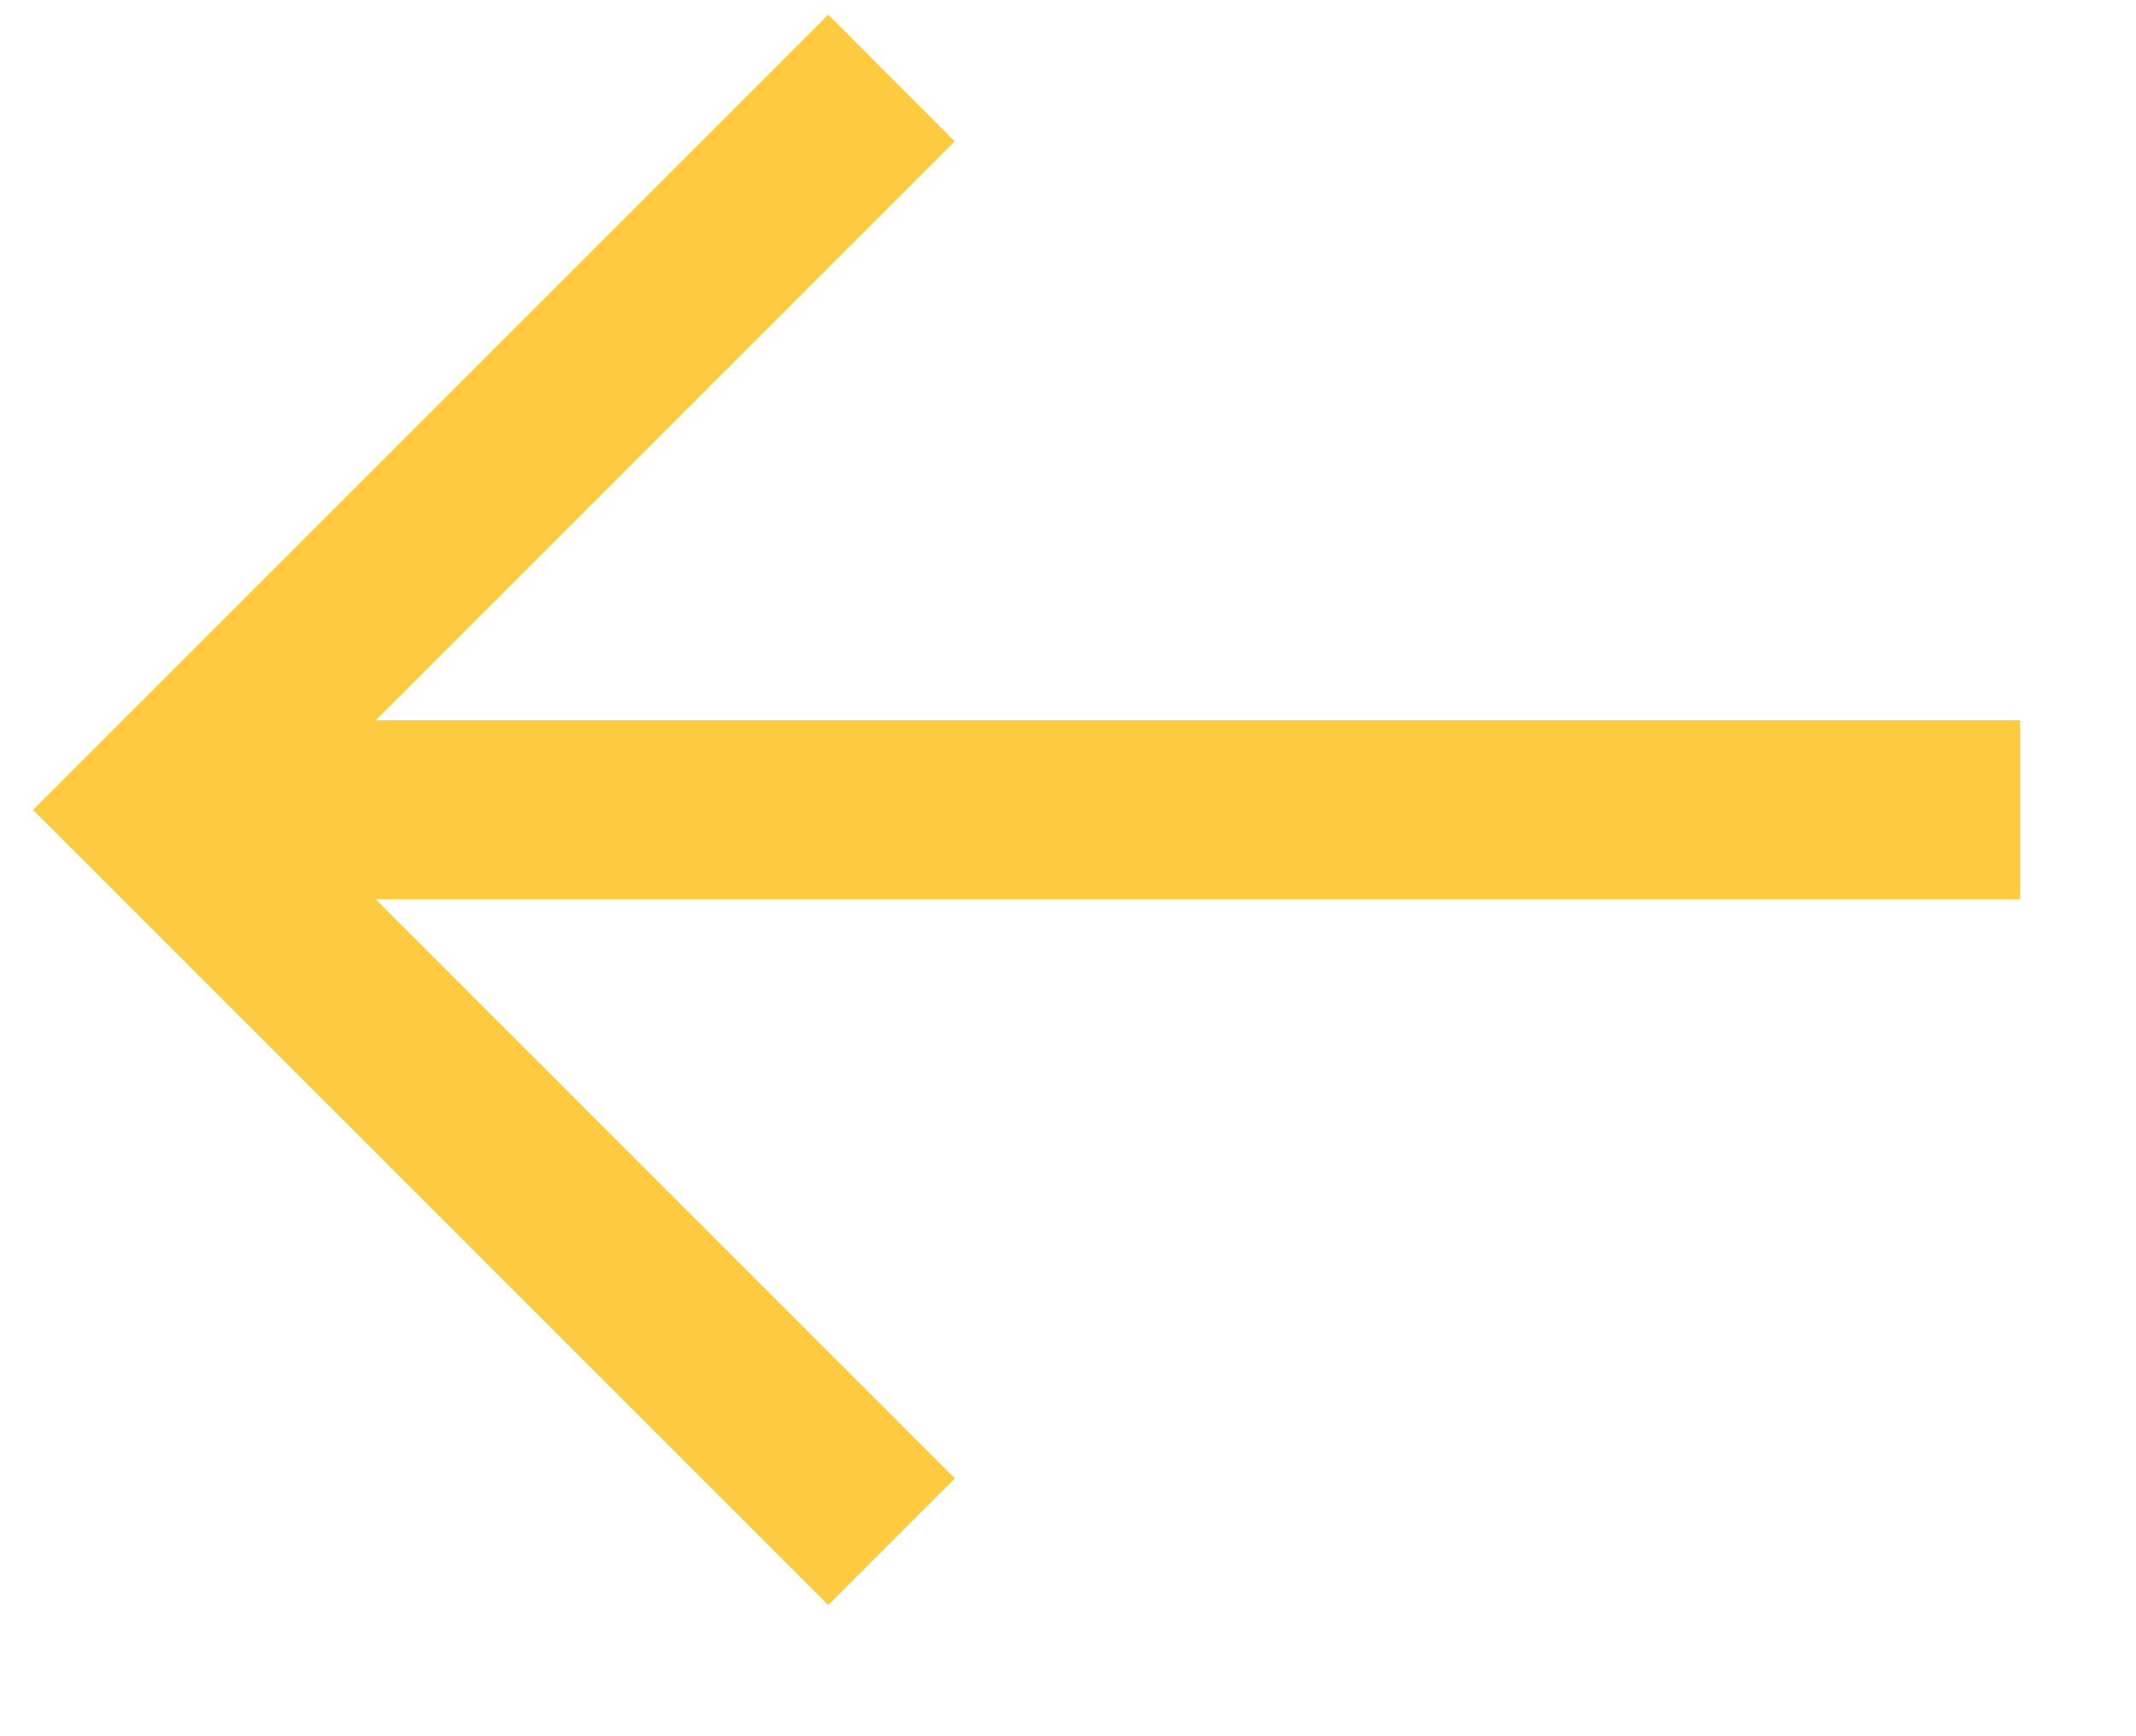
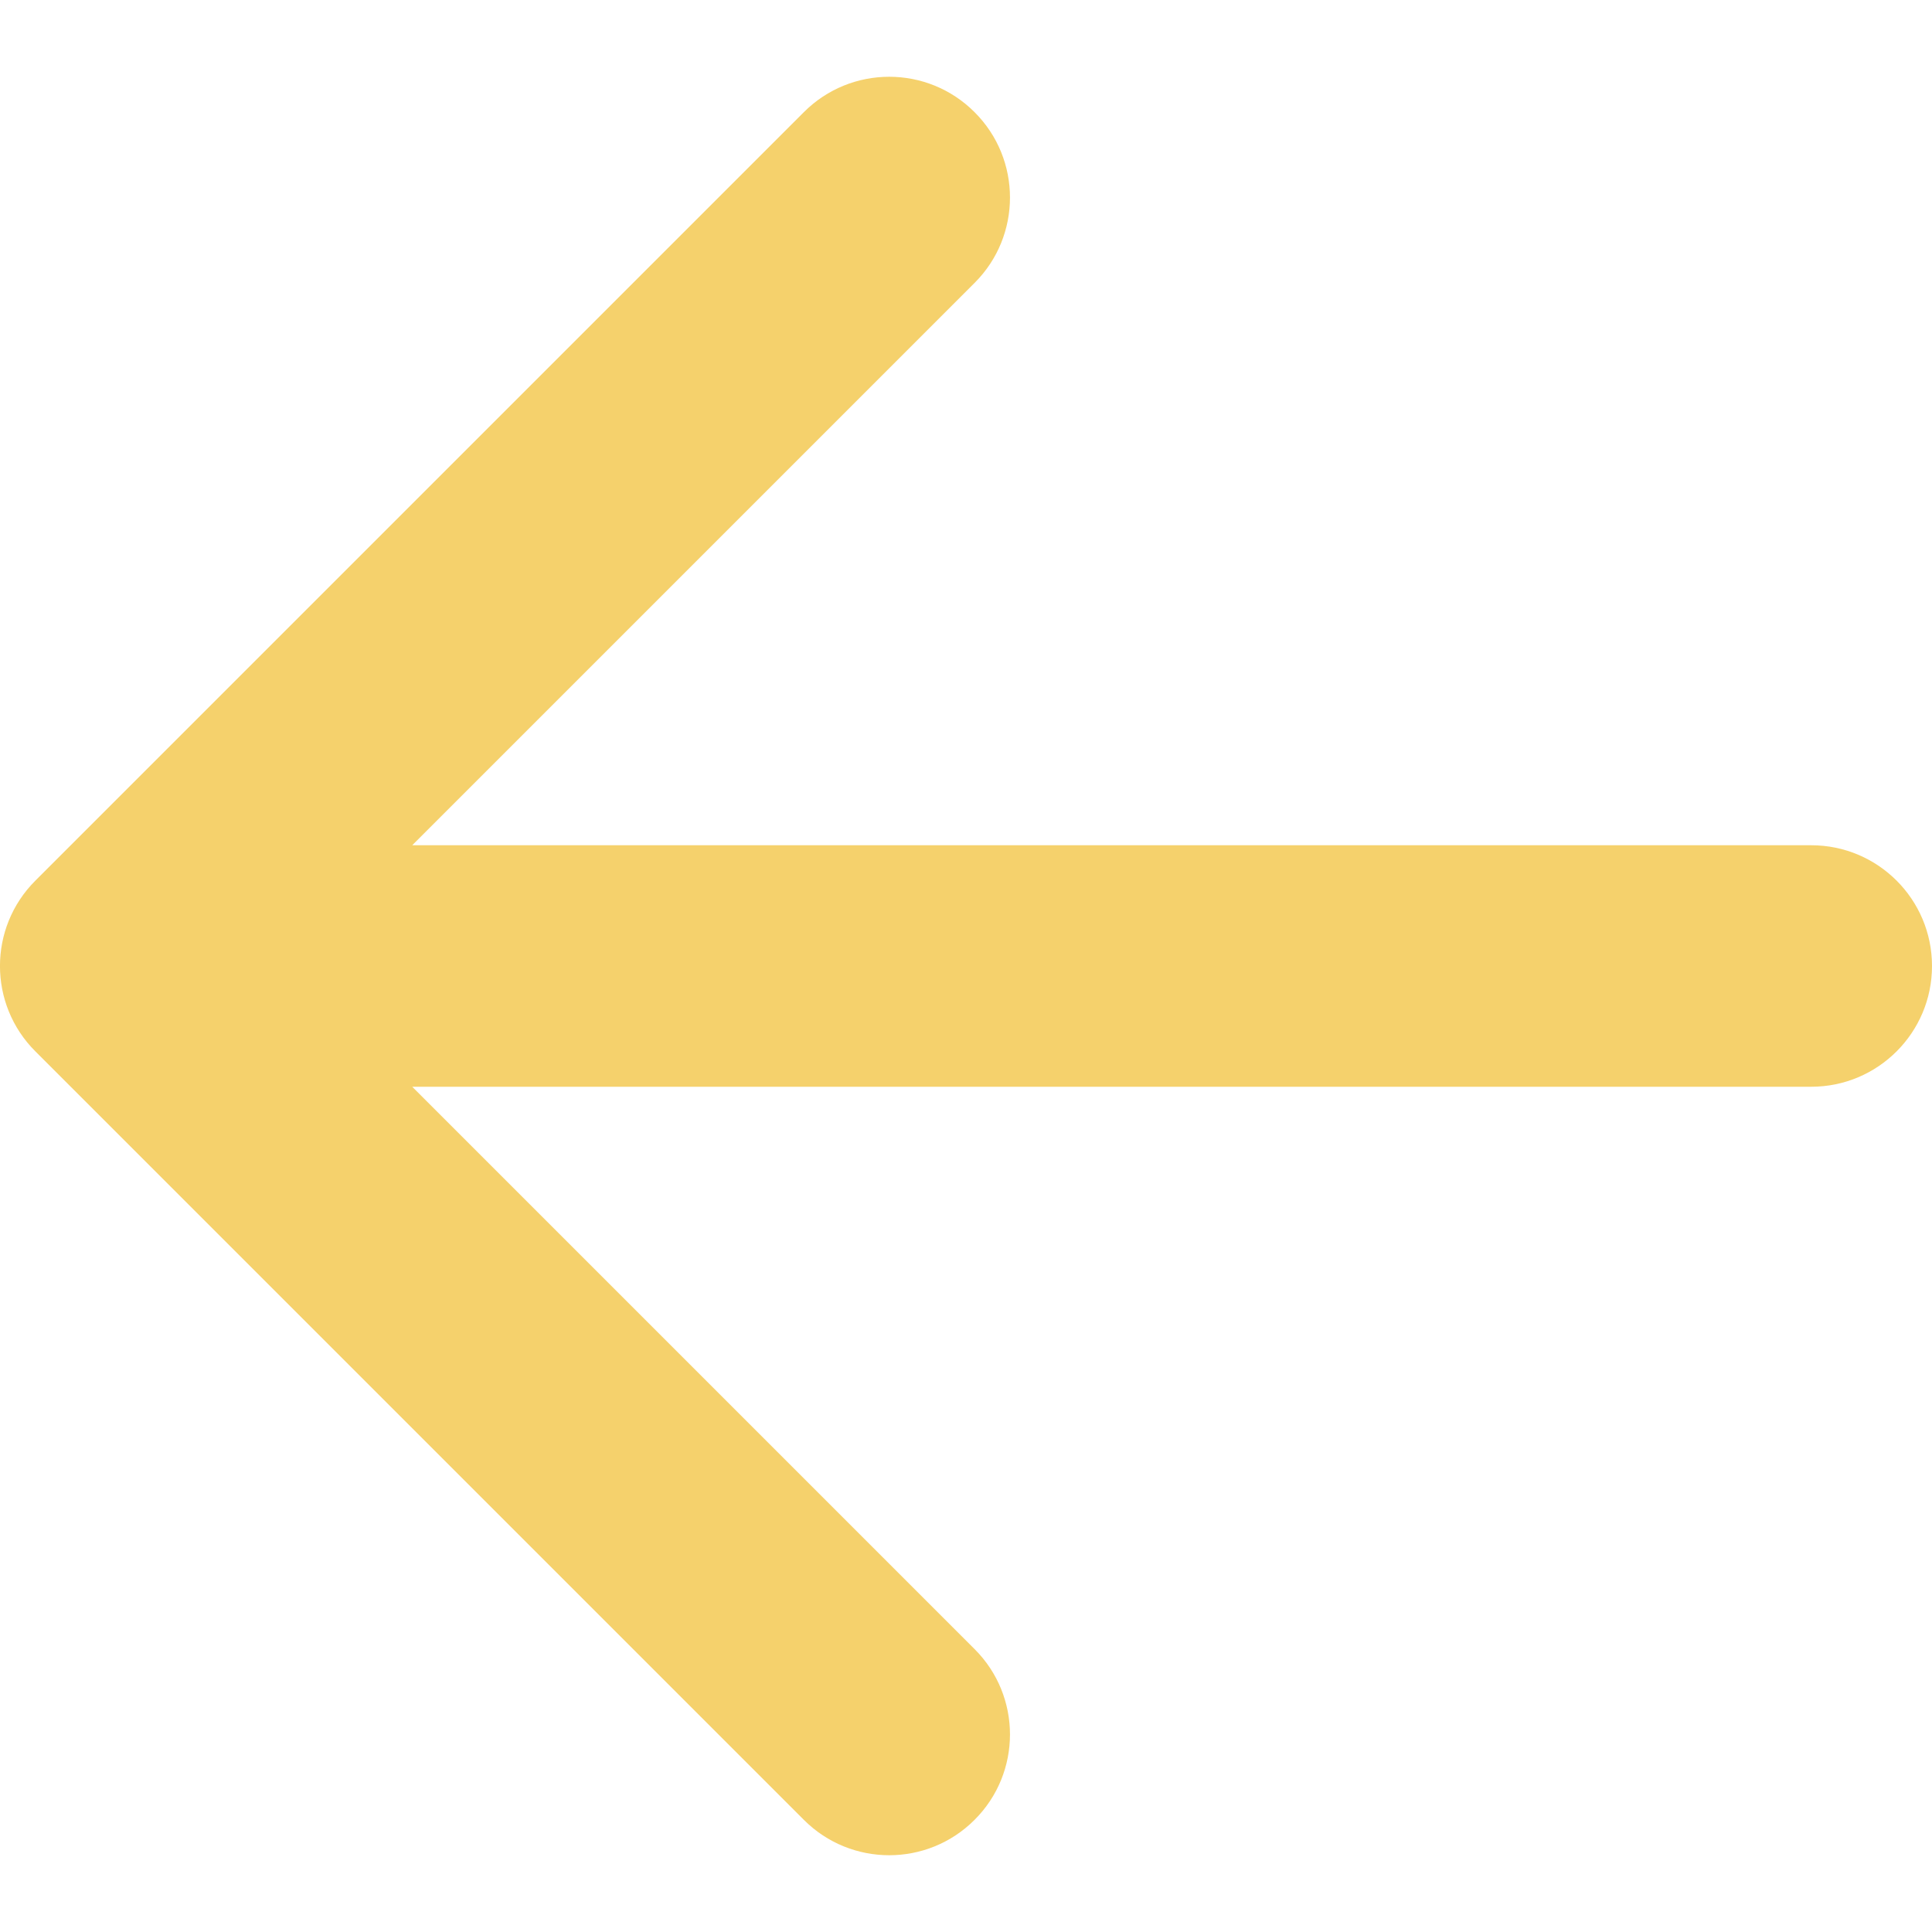
- <svg xmlns="http://www.w3.org/2000/svg" width="16" height="13" viewBox="0 0 16 13" fill="none">
-   <path d="M15.133 6.737L15.133 5.396L2.815 5.396L7.152 1.059L6.204 0.11L0.247 6.067L6.204 12.024L7.153 11.075L2.815 6.737L15.133 6.737Z" fill="#FDCA40" />
+ <svg xmlns="http://www.w3.org/2000/svg" width="16" height="16" viewBox="0 0 16 16" fill="none">
+   <path d="M15 9C15.552 9 16 8.552 16 8C16 7.448 15.552 7 15 7V9ZM0.293 7.293C-0.098 7.683 -0.098 8.317 0.293 8.707L6.657 15.071C7.047 15.462 7.681 15.462 8.071 15.071C8.462 14.681 8.462 14.047 8.071 13.657L2.414 8L8.071 2.343C8.462 1.953 8.462 1.319 8.071 0.929C7.681 0.538 7.047 0.538 6.657 0.929L0.293 7.293ZM15 7H1V9H15V7Z" fill="#F5D16C" />
</svg>
